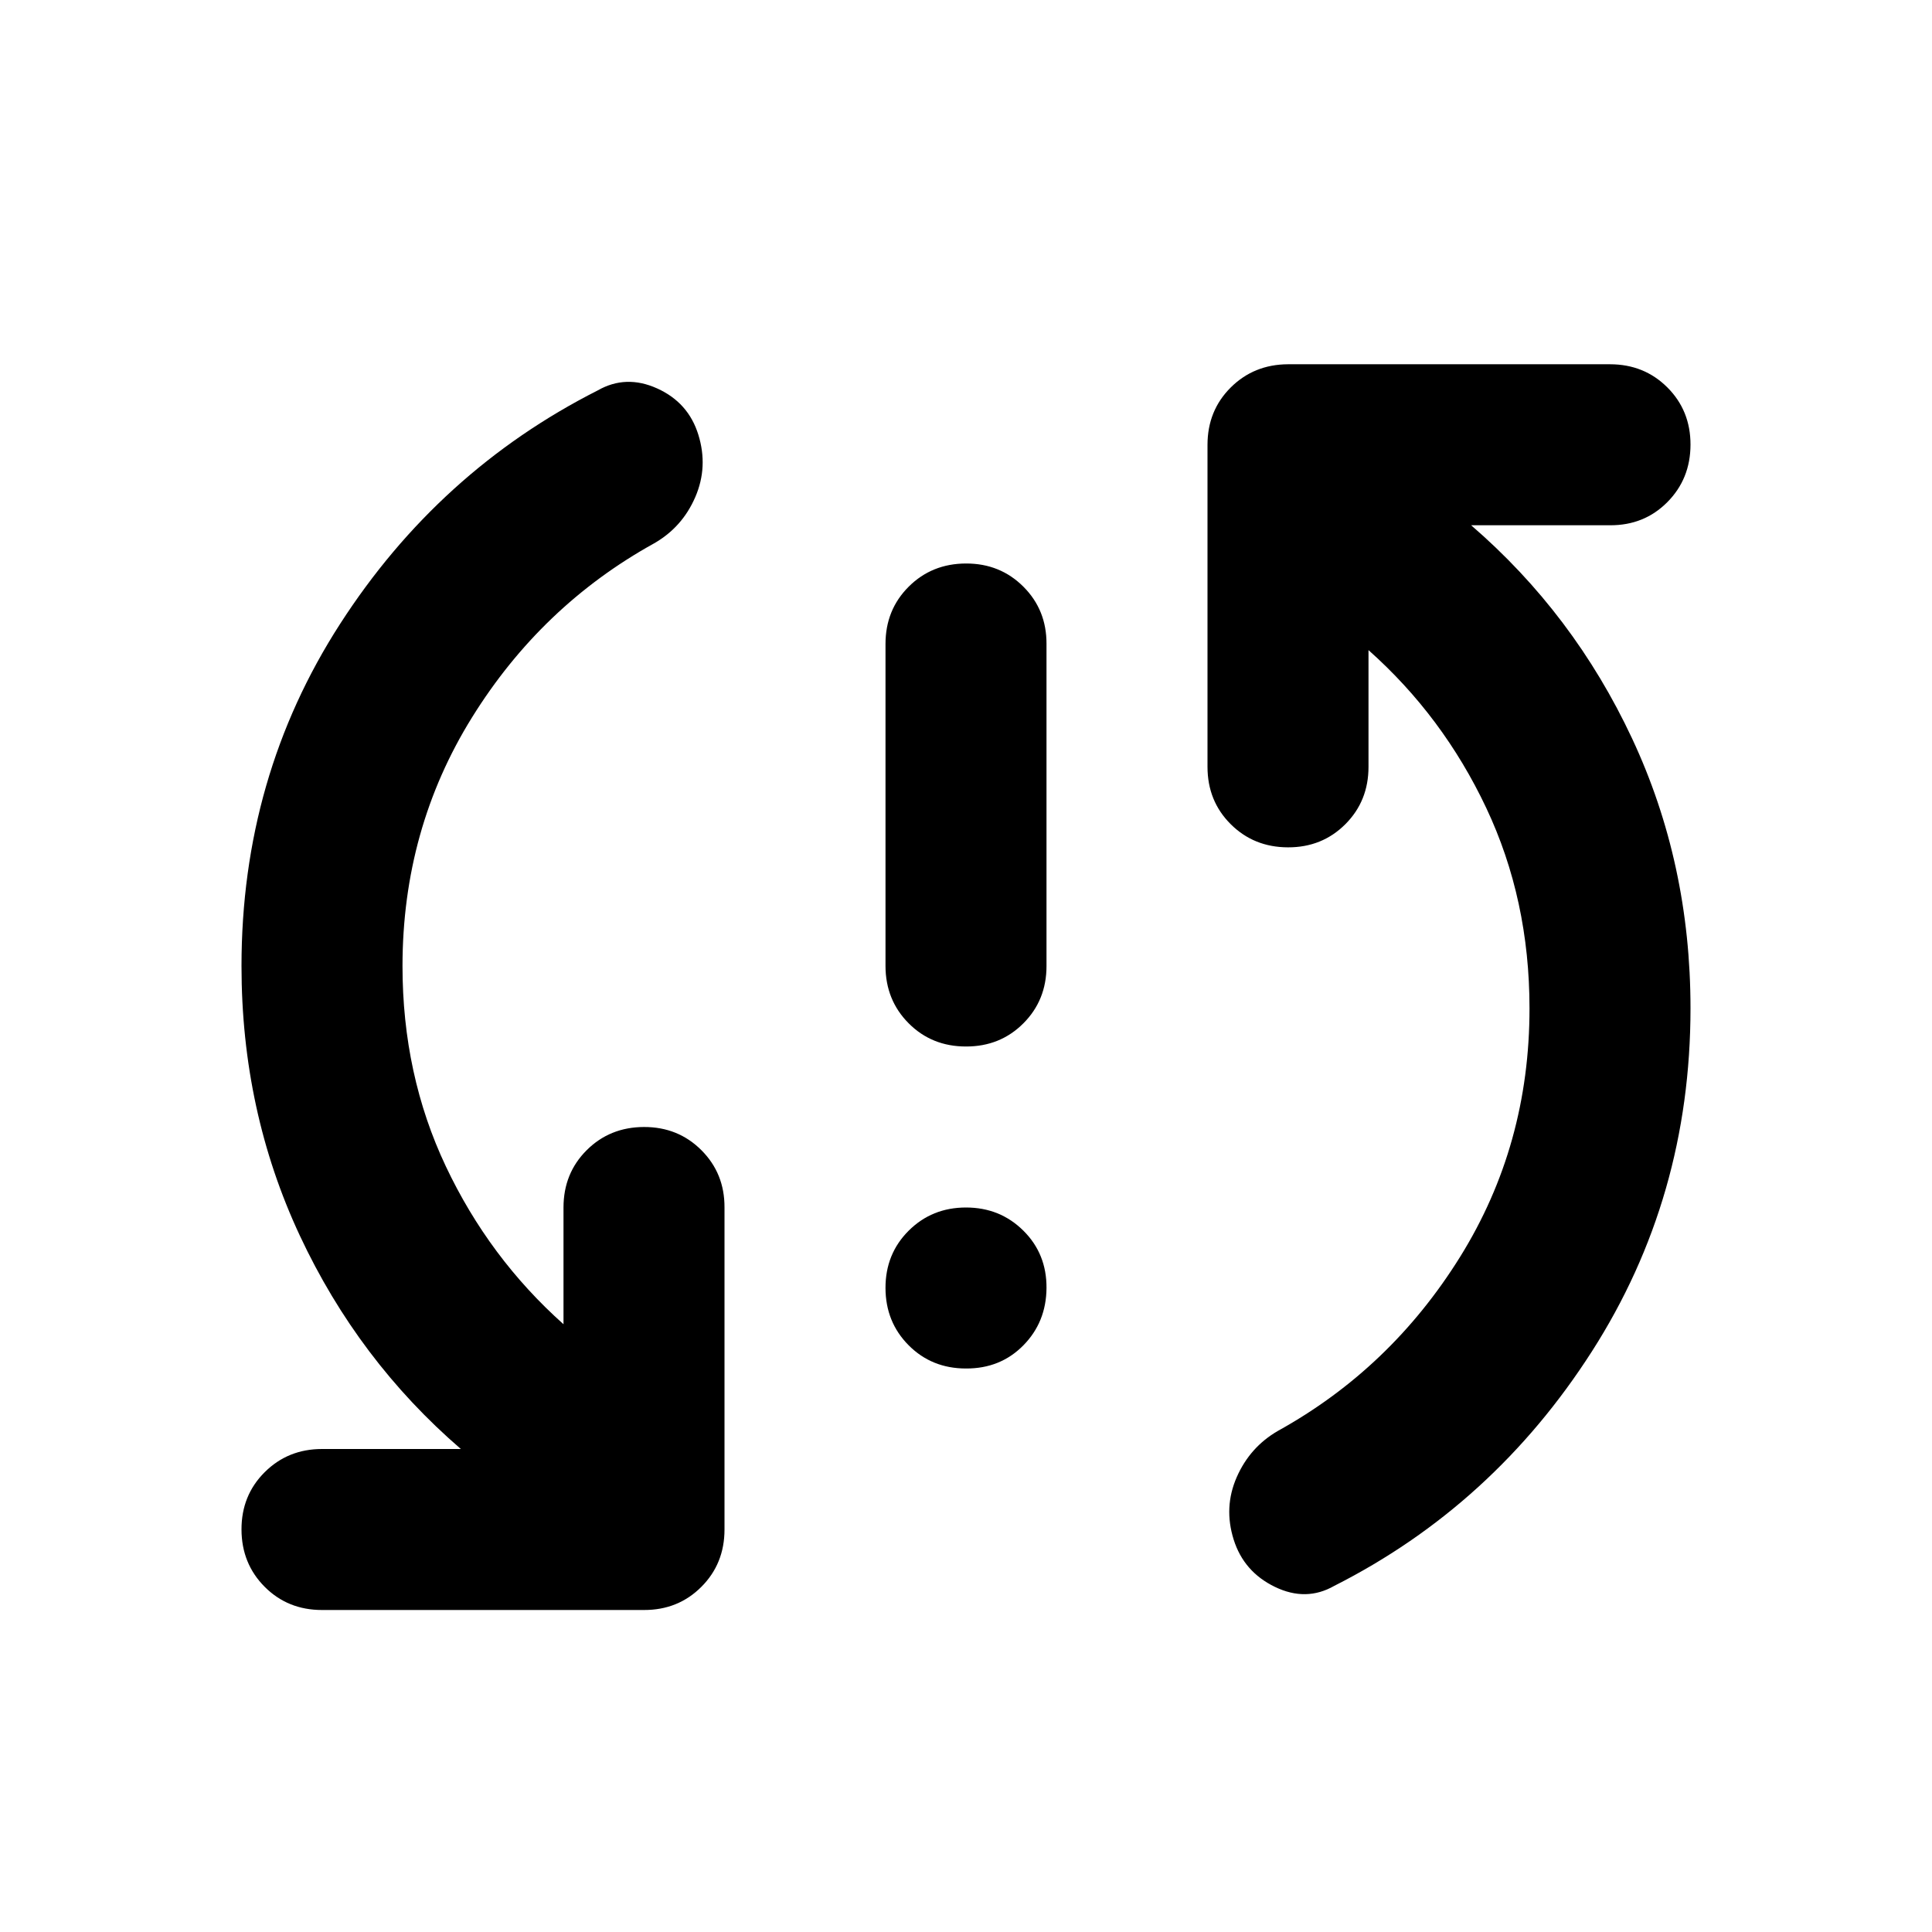
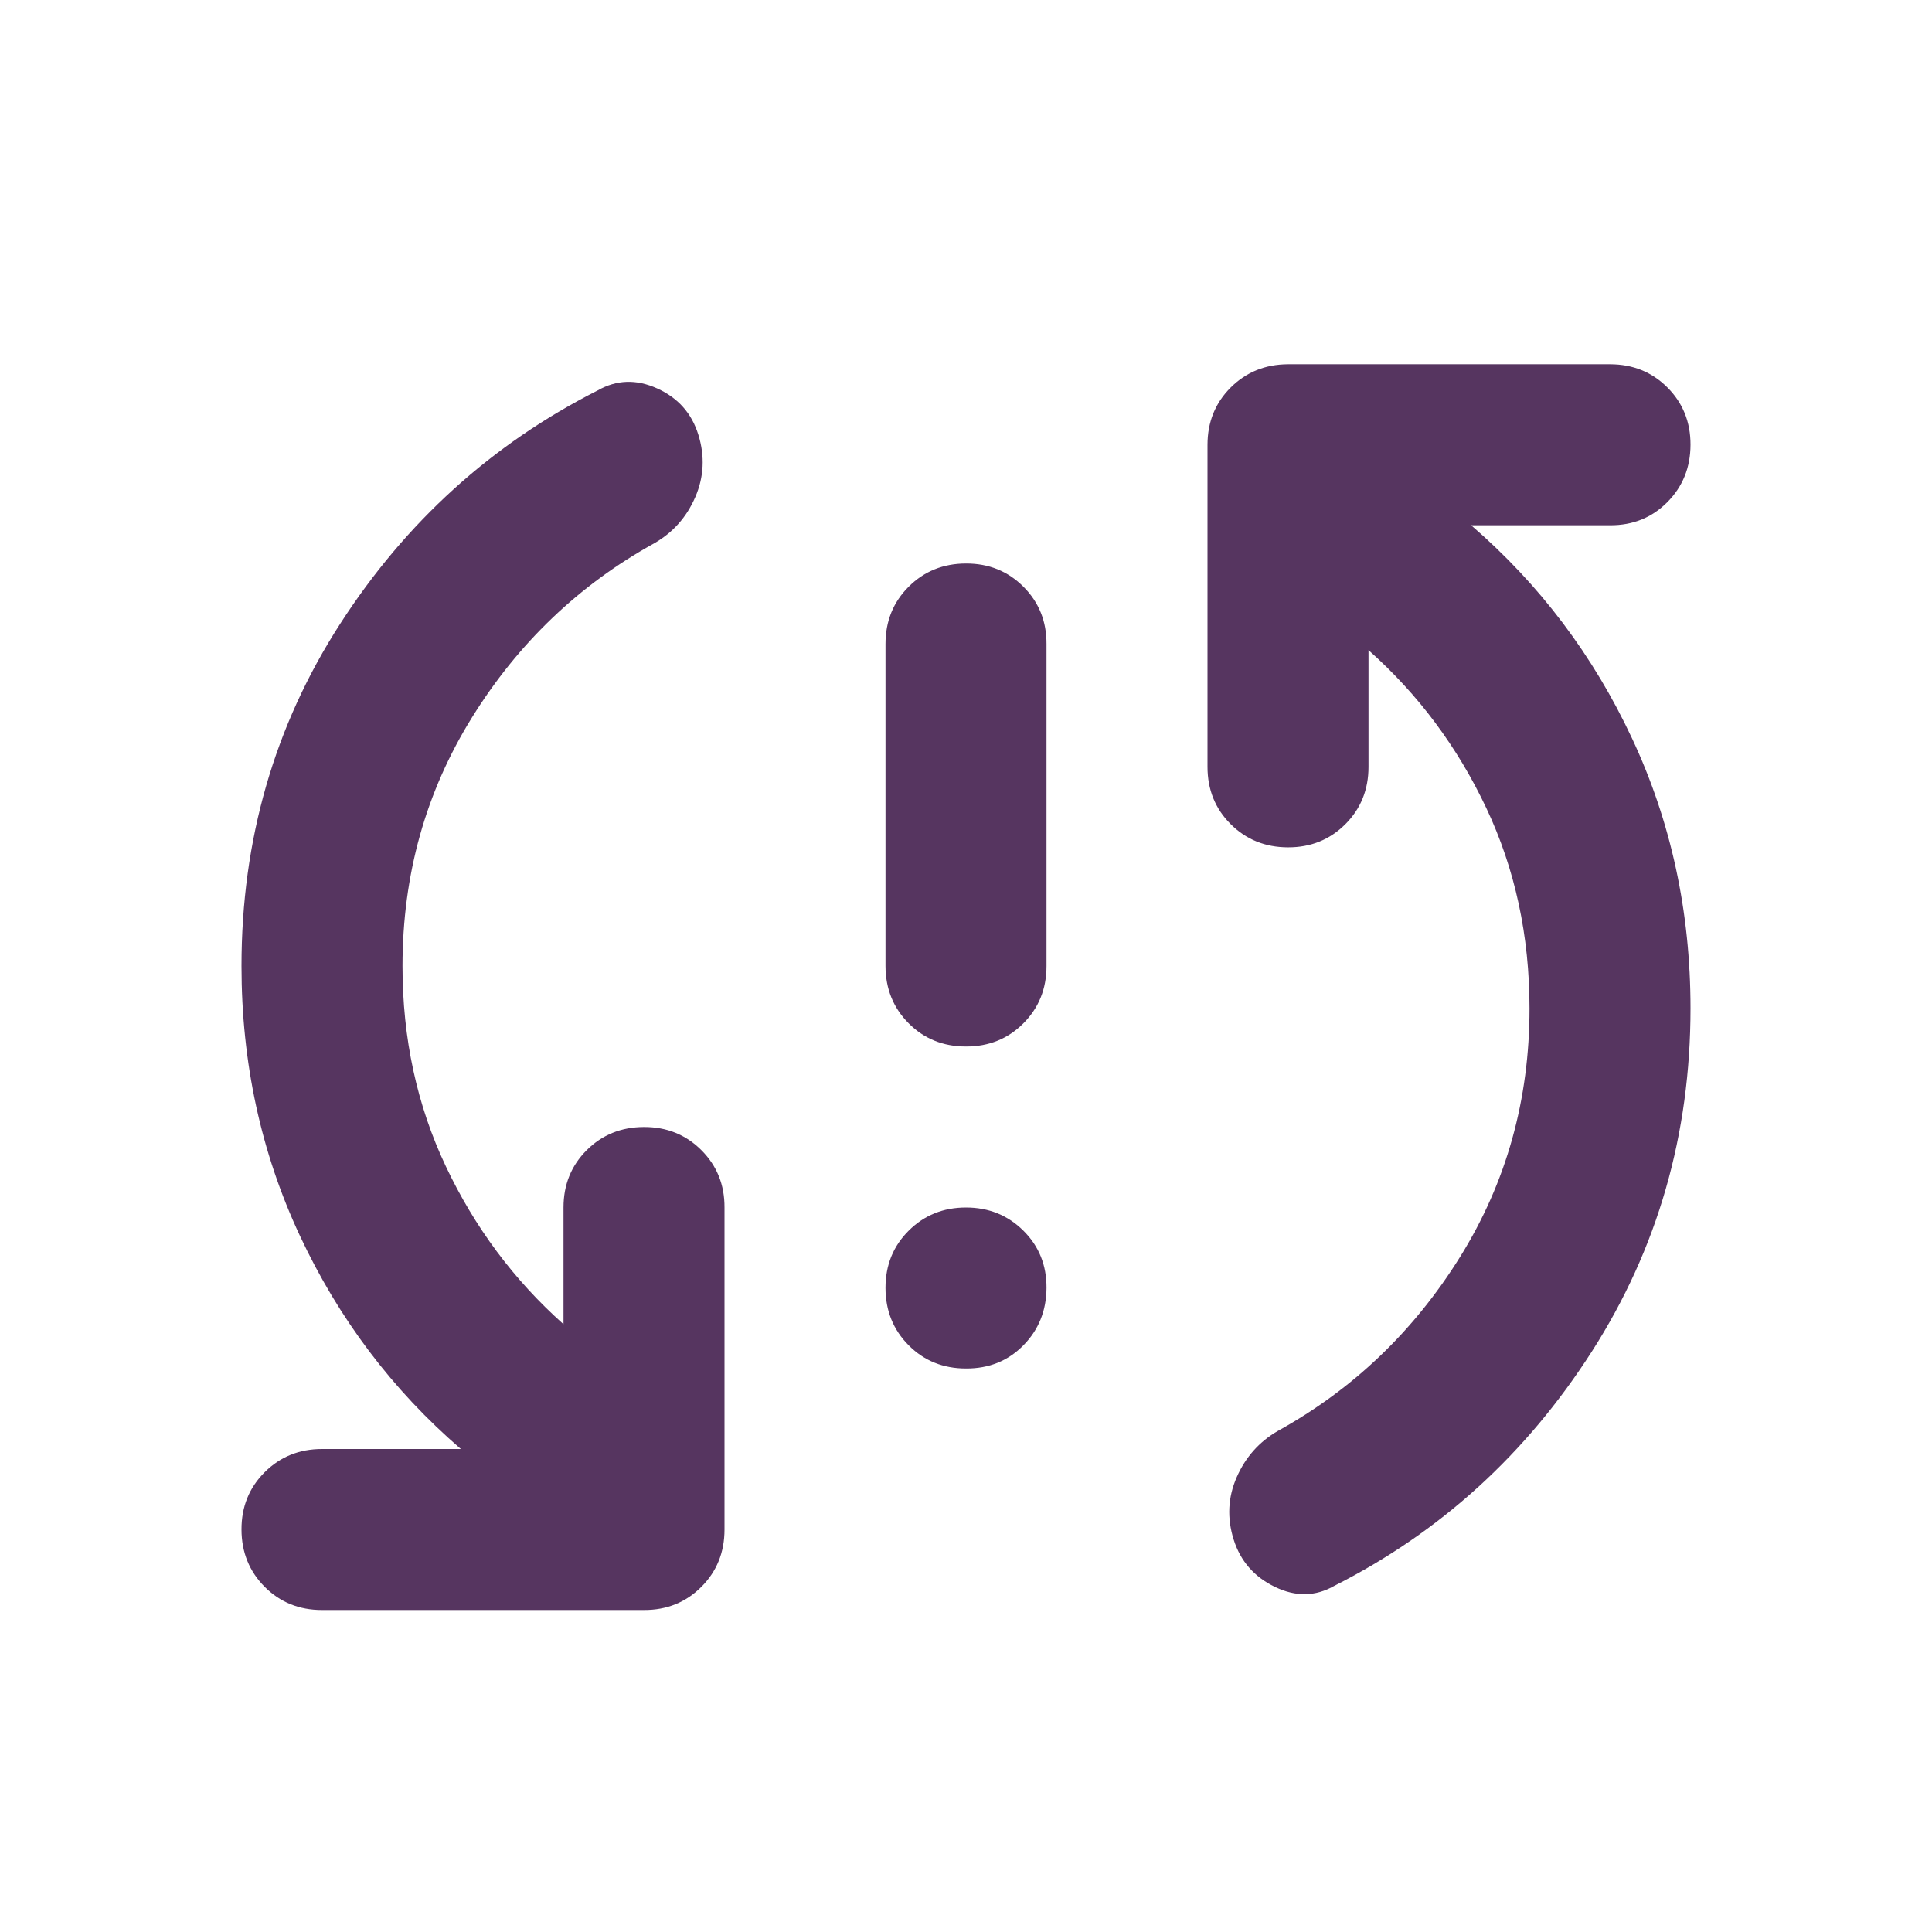
<svg xmlns="http://www.w3.org/2000/svg" width="1em" height="1em" viewBox="0 0 24 24">
-   <path fill="currentColor" d="M12 17q-.425 0-.712-.288T11 16t.288-.712T12 15t.713.288T13 16t-.288.713T12 17m0-4q-.425 0-.712-.288T11 12V8q0-.425.288-.712T12 7t.713.288T13 8v4q0 .425-.288.713T12 13m-7-1q0 1.35.538 2.488T7 16.45V15q0-.425.288-.712T8 14t.713.288T9 15v4q0 .425-.288.713T8 20H4q-.425 0-.712-.288T3 19t.288-.712T4 18h1.725q-1.275-1.1-2-2.65T3 12q0-2.35 1.225-4.25t3.2-2.9q.35-.2.738-.025t.512.575t-.038.775t-.512.575q-1.4.775-2.262 2.163T5 12m14 .525q0-1.35-.537-2.488T17 8.076v1.45q0 .425-.288.713t-.712.287t-.712-.288T15 9.526v-4q0-.425.288-.712T16 4.525h4q.425 0 .713.288t.287.712t-.288.713t-.712.287h-1.725q1.275 1.1 2 2.65t.725 3.35q0 2.35-1.225 4.263t-3.2 2.912q-.35.2-.737.013t-.513-.588t.038-.775t.512-.575q1.4-.775 2.263-2.162T19 12.525" />
+   <path fill="#563560" d="M12 17q-.425 0-.712-.288T11 16t.288-.712T12 15t.713.288T13 16t-.288.713T12 17m0-4q-.425 0-.712-.288T11 12V8q0-.425.288-.712T12 7t.713.288T13 8v4q0 .425-.288.713T12 13m-7-1q0 1.35.538 2.488T7 16.45V15q0-.425.288-.712T8 14t.713.288T9 15v4q0 .425-.288.713T8 20H4q-.425 0-.712-.288T3 19t.288-.712T4 18h1.725q-1.275-1.1-2-2.65T3 12q0-2.35 1.225-4.25t3.2-2.9q.35-.2.738-.025t.512.575t-.038.775t-.512.575q-1.4.775-2.262 2.163T5 12m14 .525q0-1.35-.537-2.488T17 8.076v1.45q0 .425-.288.713t-.712.287t-.712-.288T15 9.526v-4q0-.425.288-.712T16 4.525h4q.425 0 .713.288t.287.712t-.288.713t-.712.287h-1.725q1.275 1.1 2 2.65t.725 3.35q0 2.35-1.225 4.263t-3.2 2.912q-.35.2-.737.013t-.513-.588t.038-.775t.512-.575q1.4-.775 2.263-2.162T19 12.525" />
</svg>
